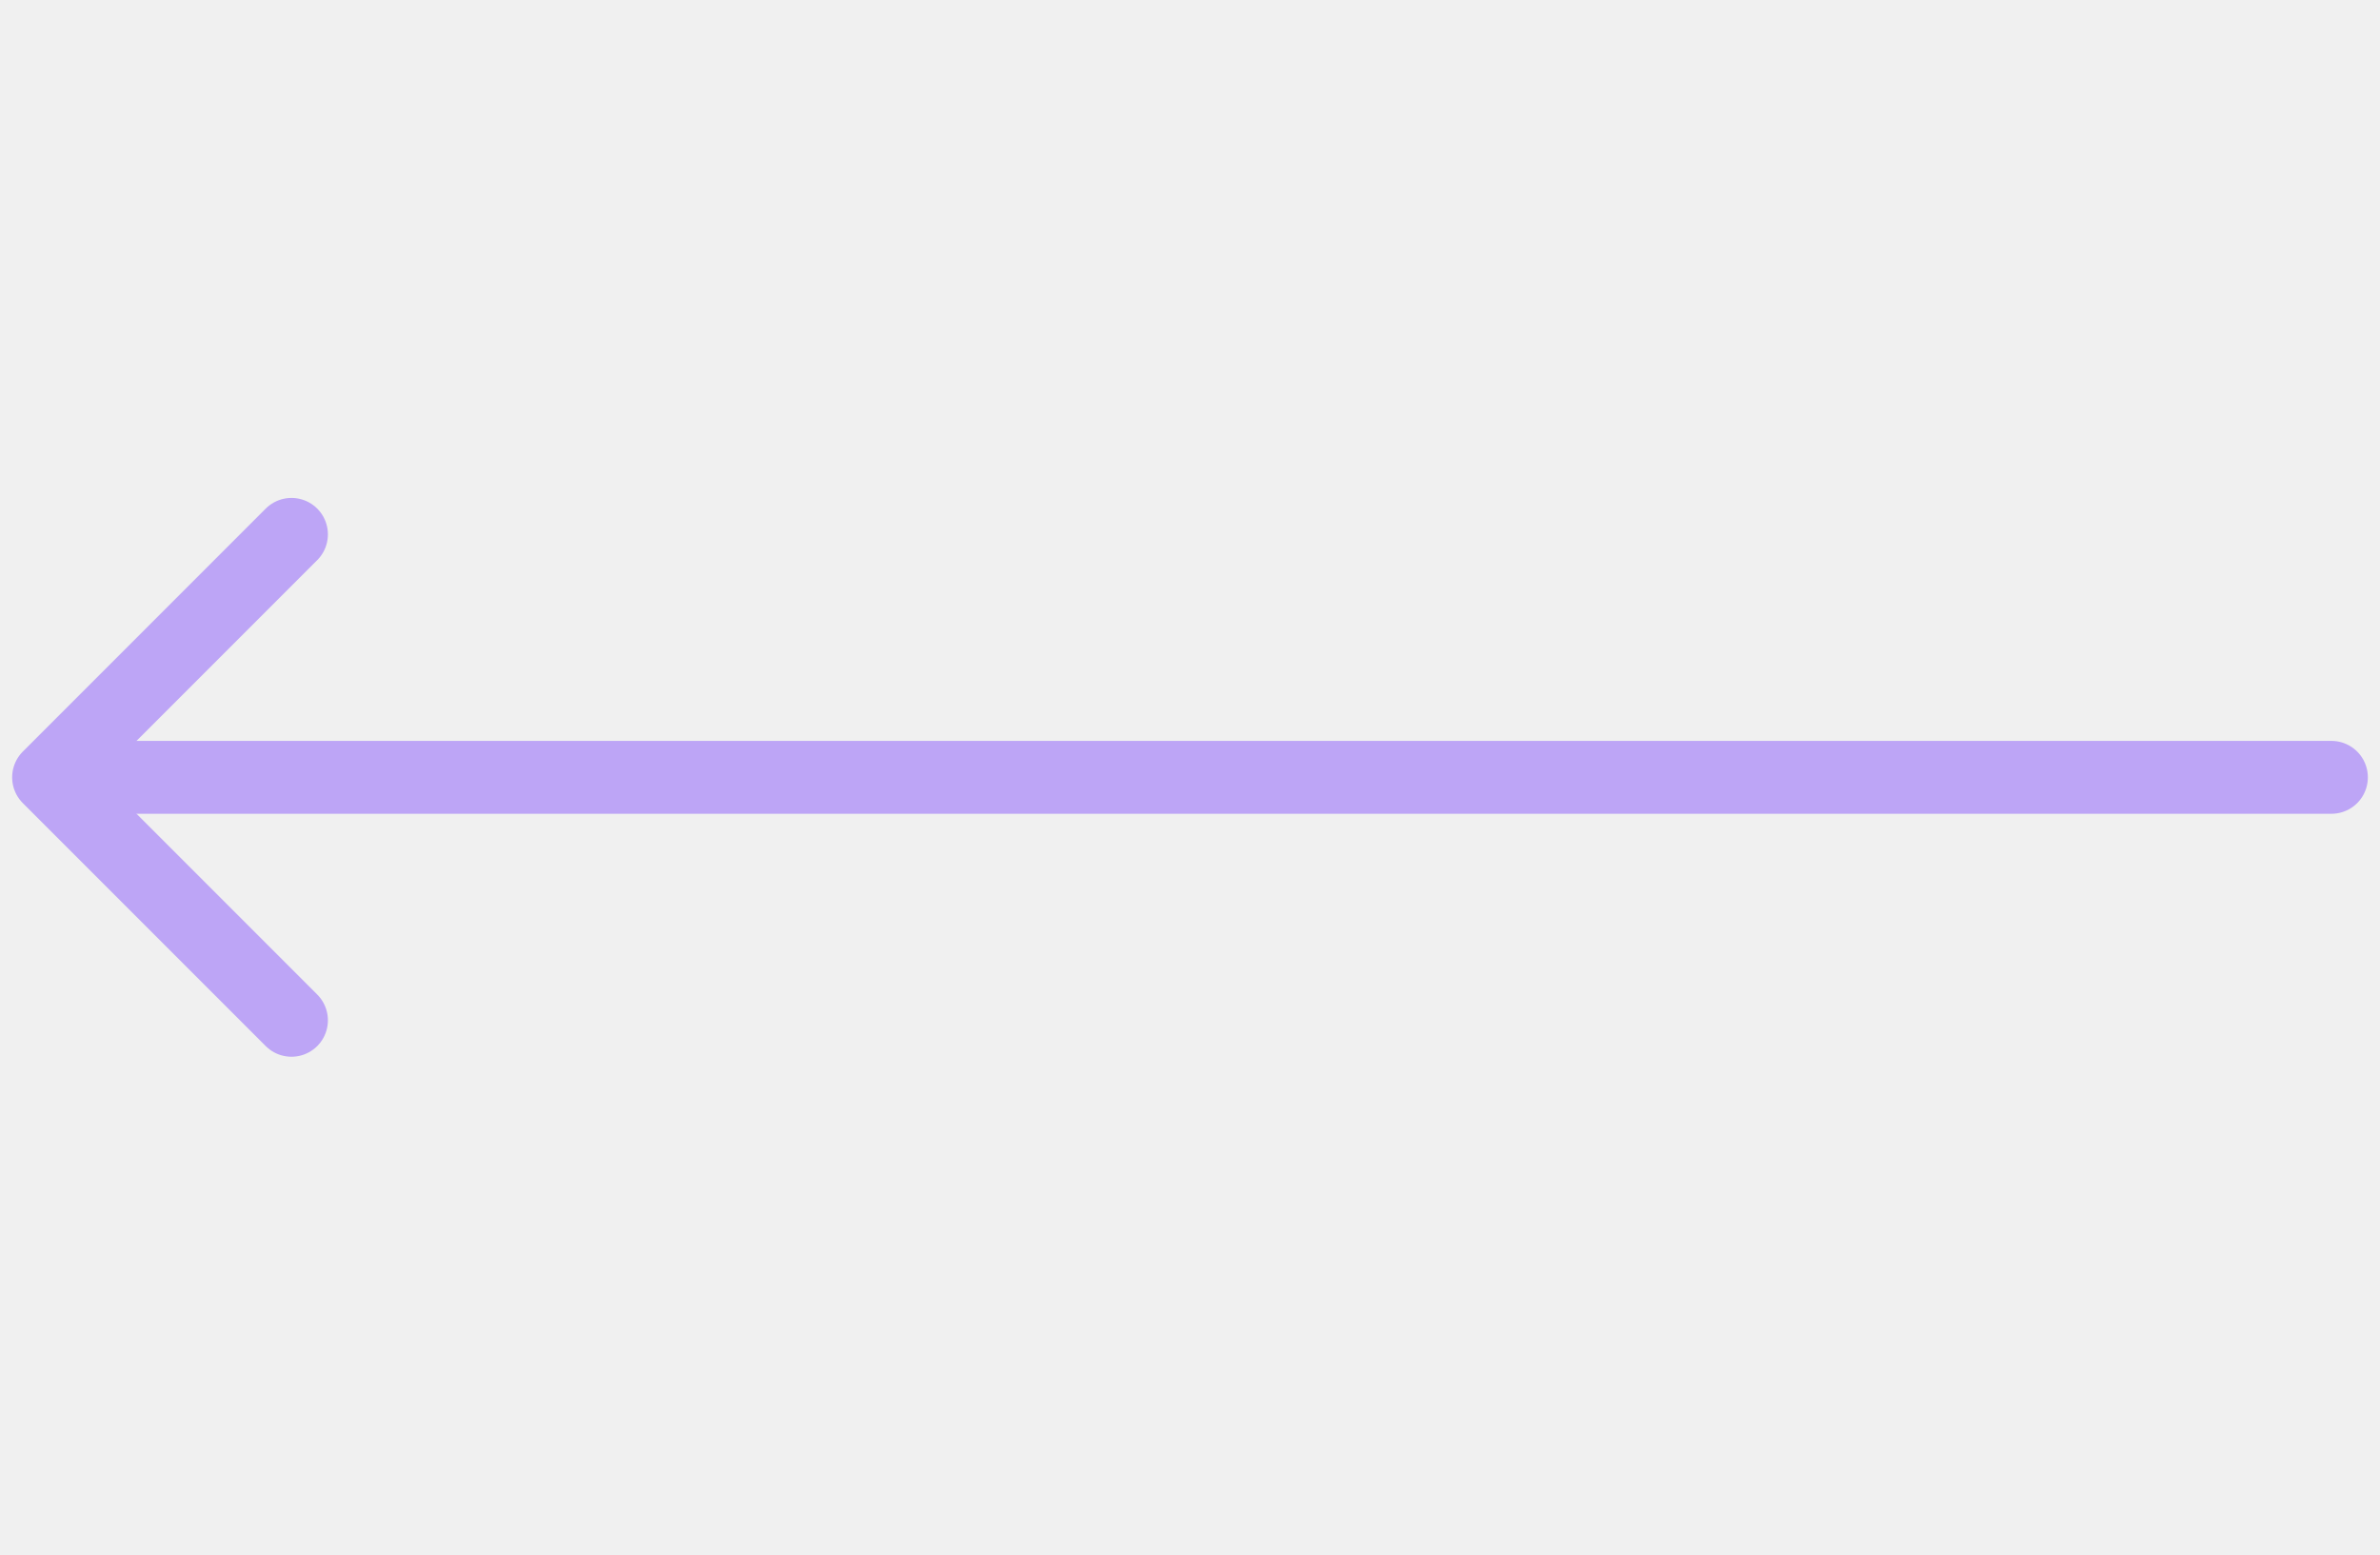
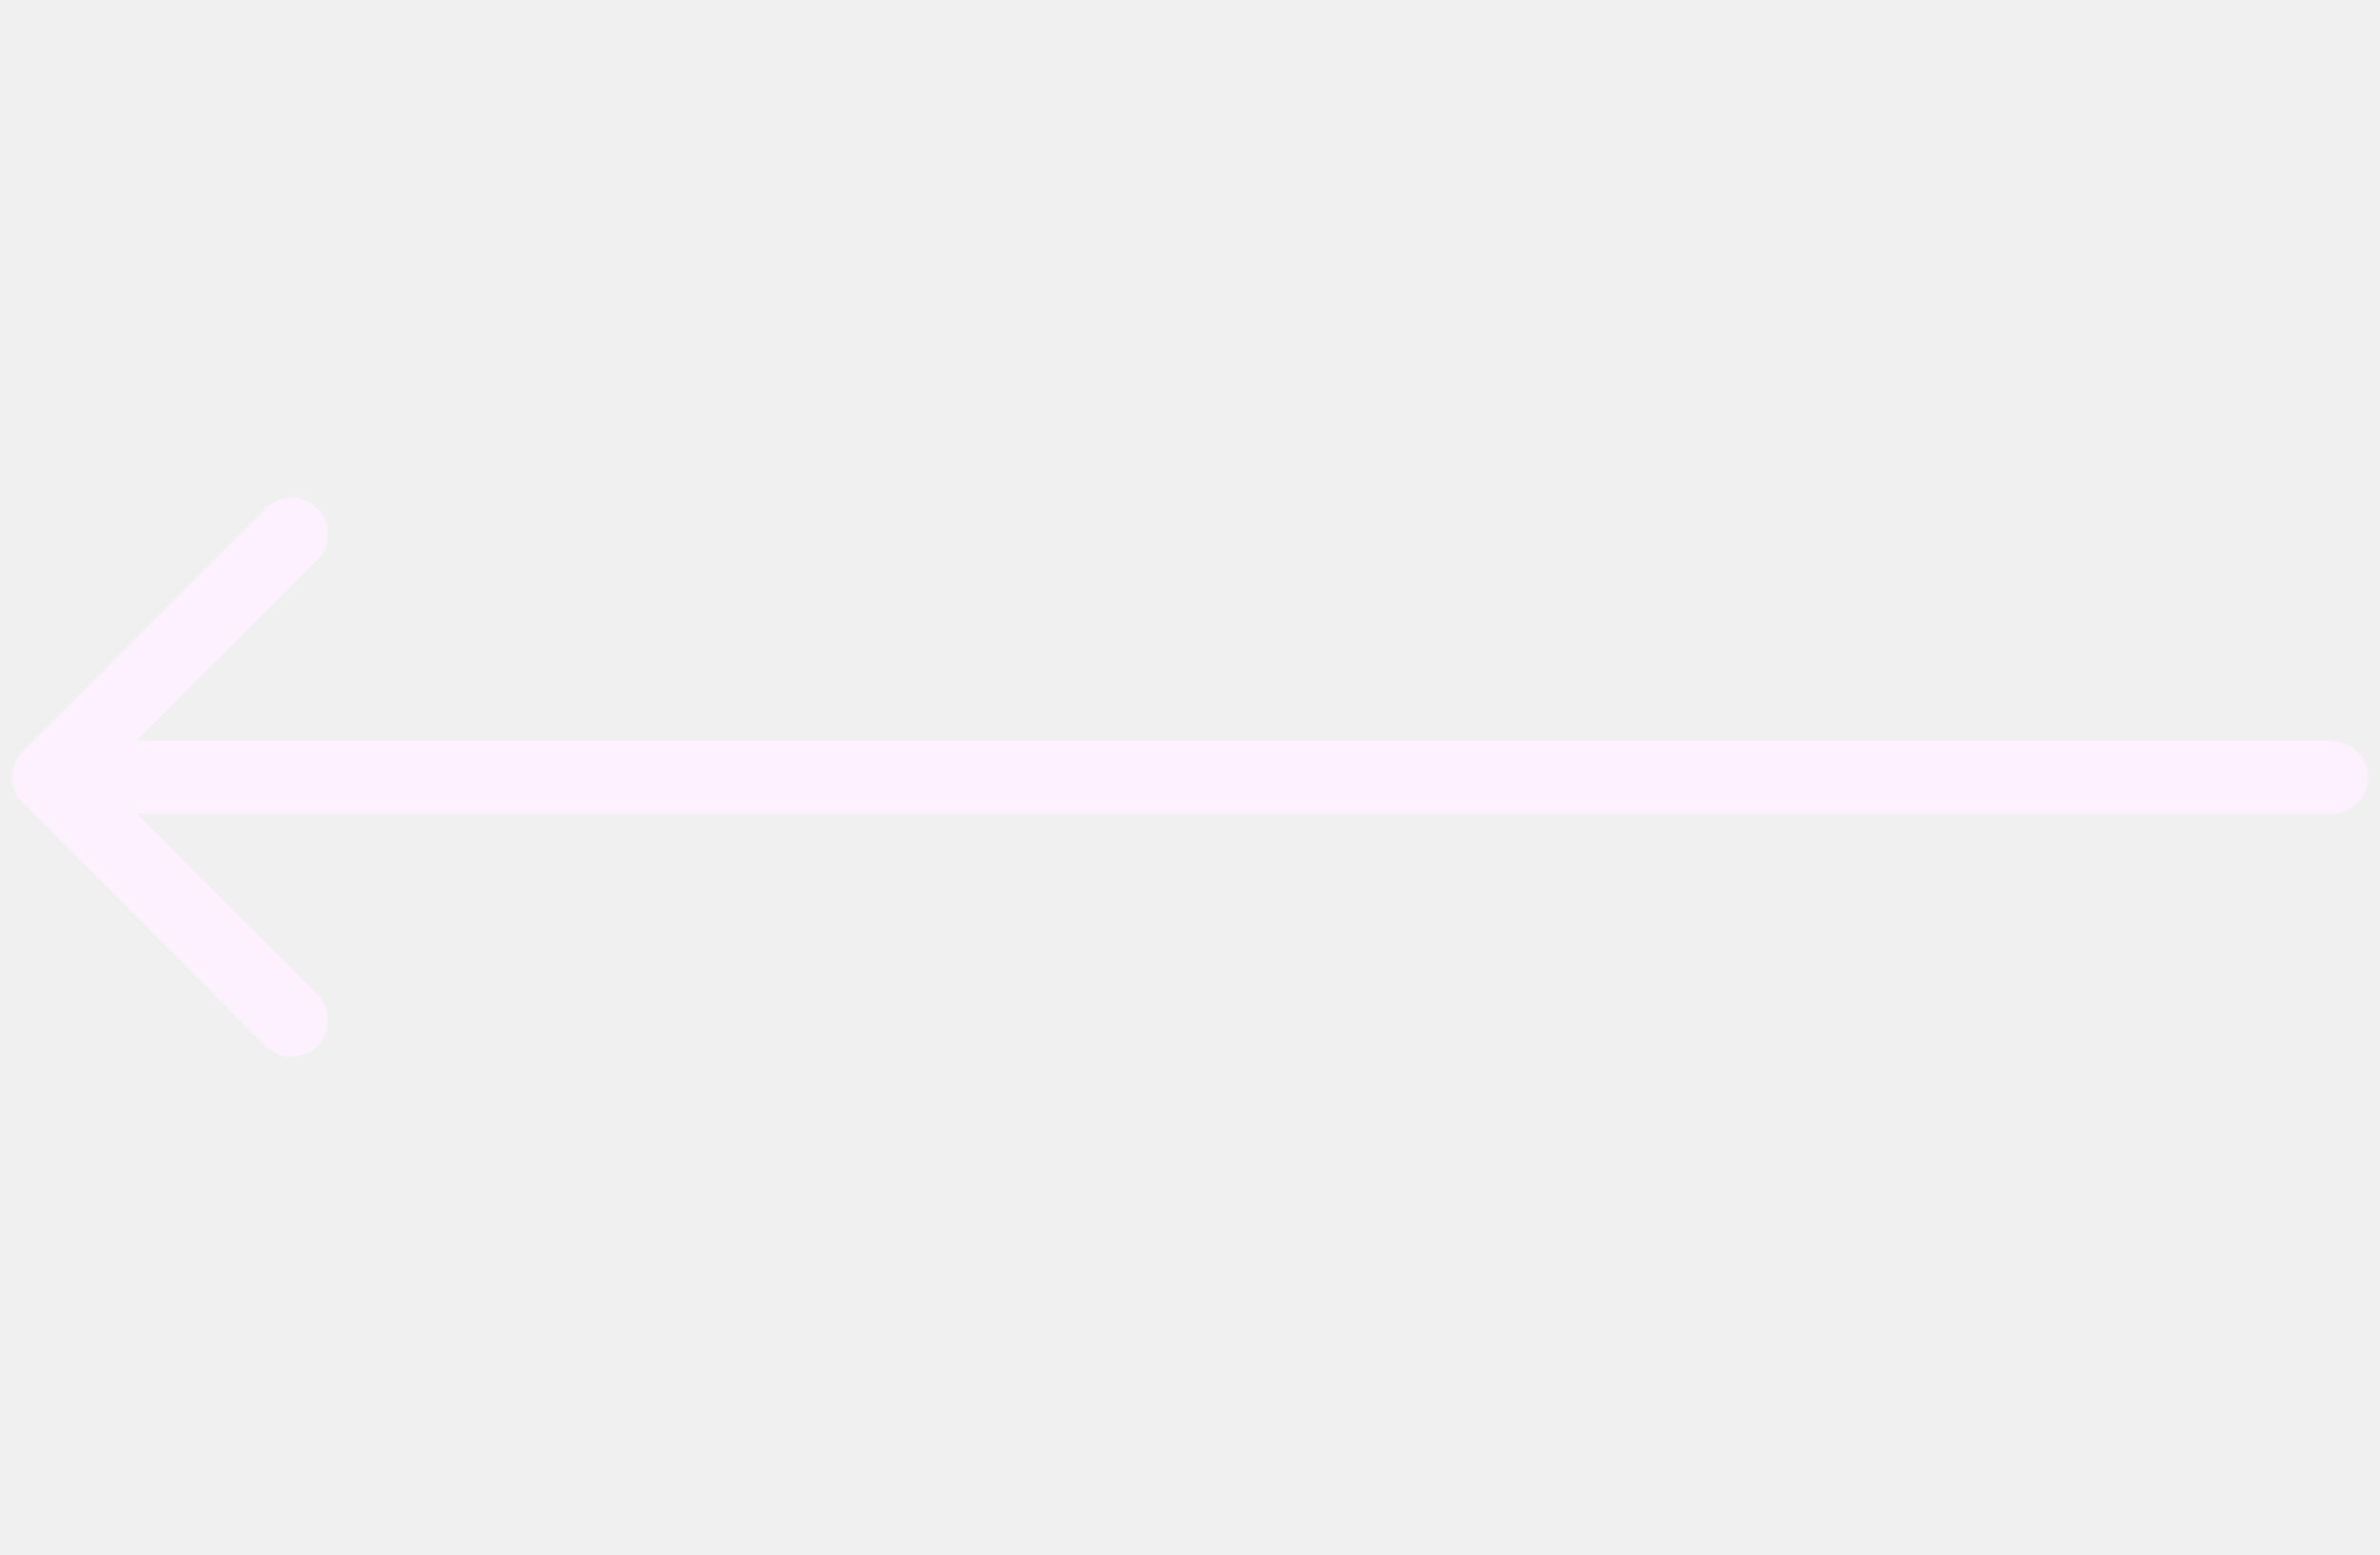
<svg xmlns="http://www.w3.org/2000/svg" width="49" height="32" viewBox="0 0 49 32" fill="none">
  <g clip-path="url(#clip0)">
-     <path d="M2 16H48" stroke="#BDA5F6" stroke-width="1.5" stroke-linecap="round" stroke-linejoin="round" />
-     <path d="M6.001 21.001L1 16L6.001 10.999" stroke="#BDA5F6" stroke-width="1.5" stroke-linecap="round" stroke-linejoin="round" />
+     <path d="M2 16H48" stroke="#fdf1ff" stroke-width="1.5" stroke-linecap="round" stroke-linejoin="round" />
+     <path d="M6.001 21.001L1 16L6.001 10.999" stroke="#fdf1ff" stroke-width="1.5" stroke-linecap="round" stroke-linejoin="round" />
  </g>
  <defs>
    <clipPath id="clip0">
      <rect width="32" height="49" fill="white" transform="translate(49) rotate(90)" />
    </clipPath>
  </defs>
</svg>
